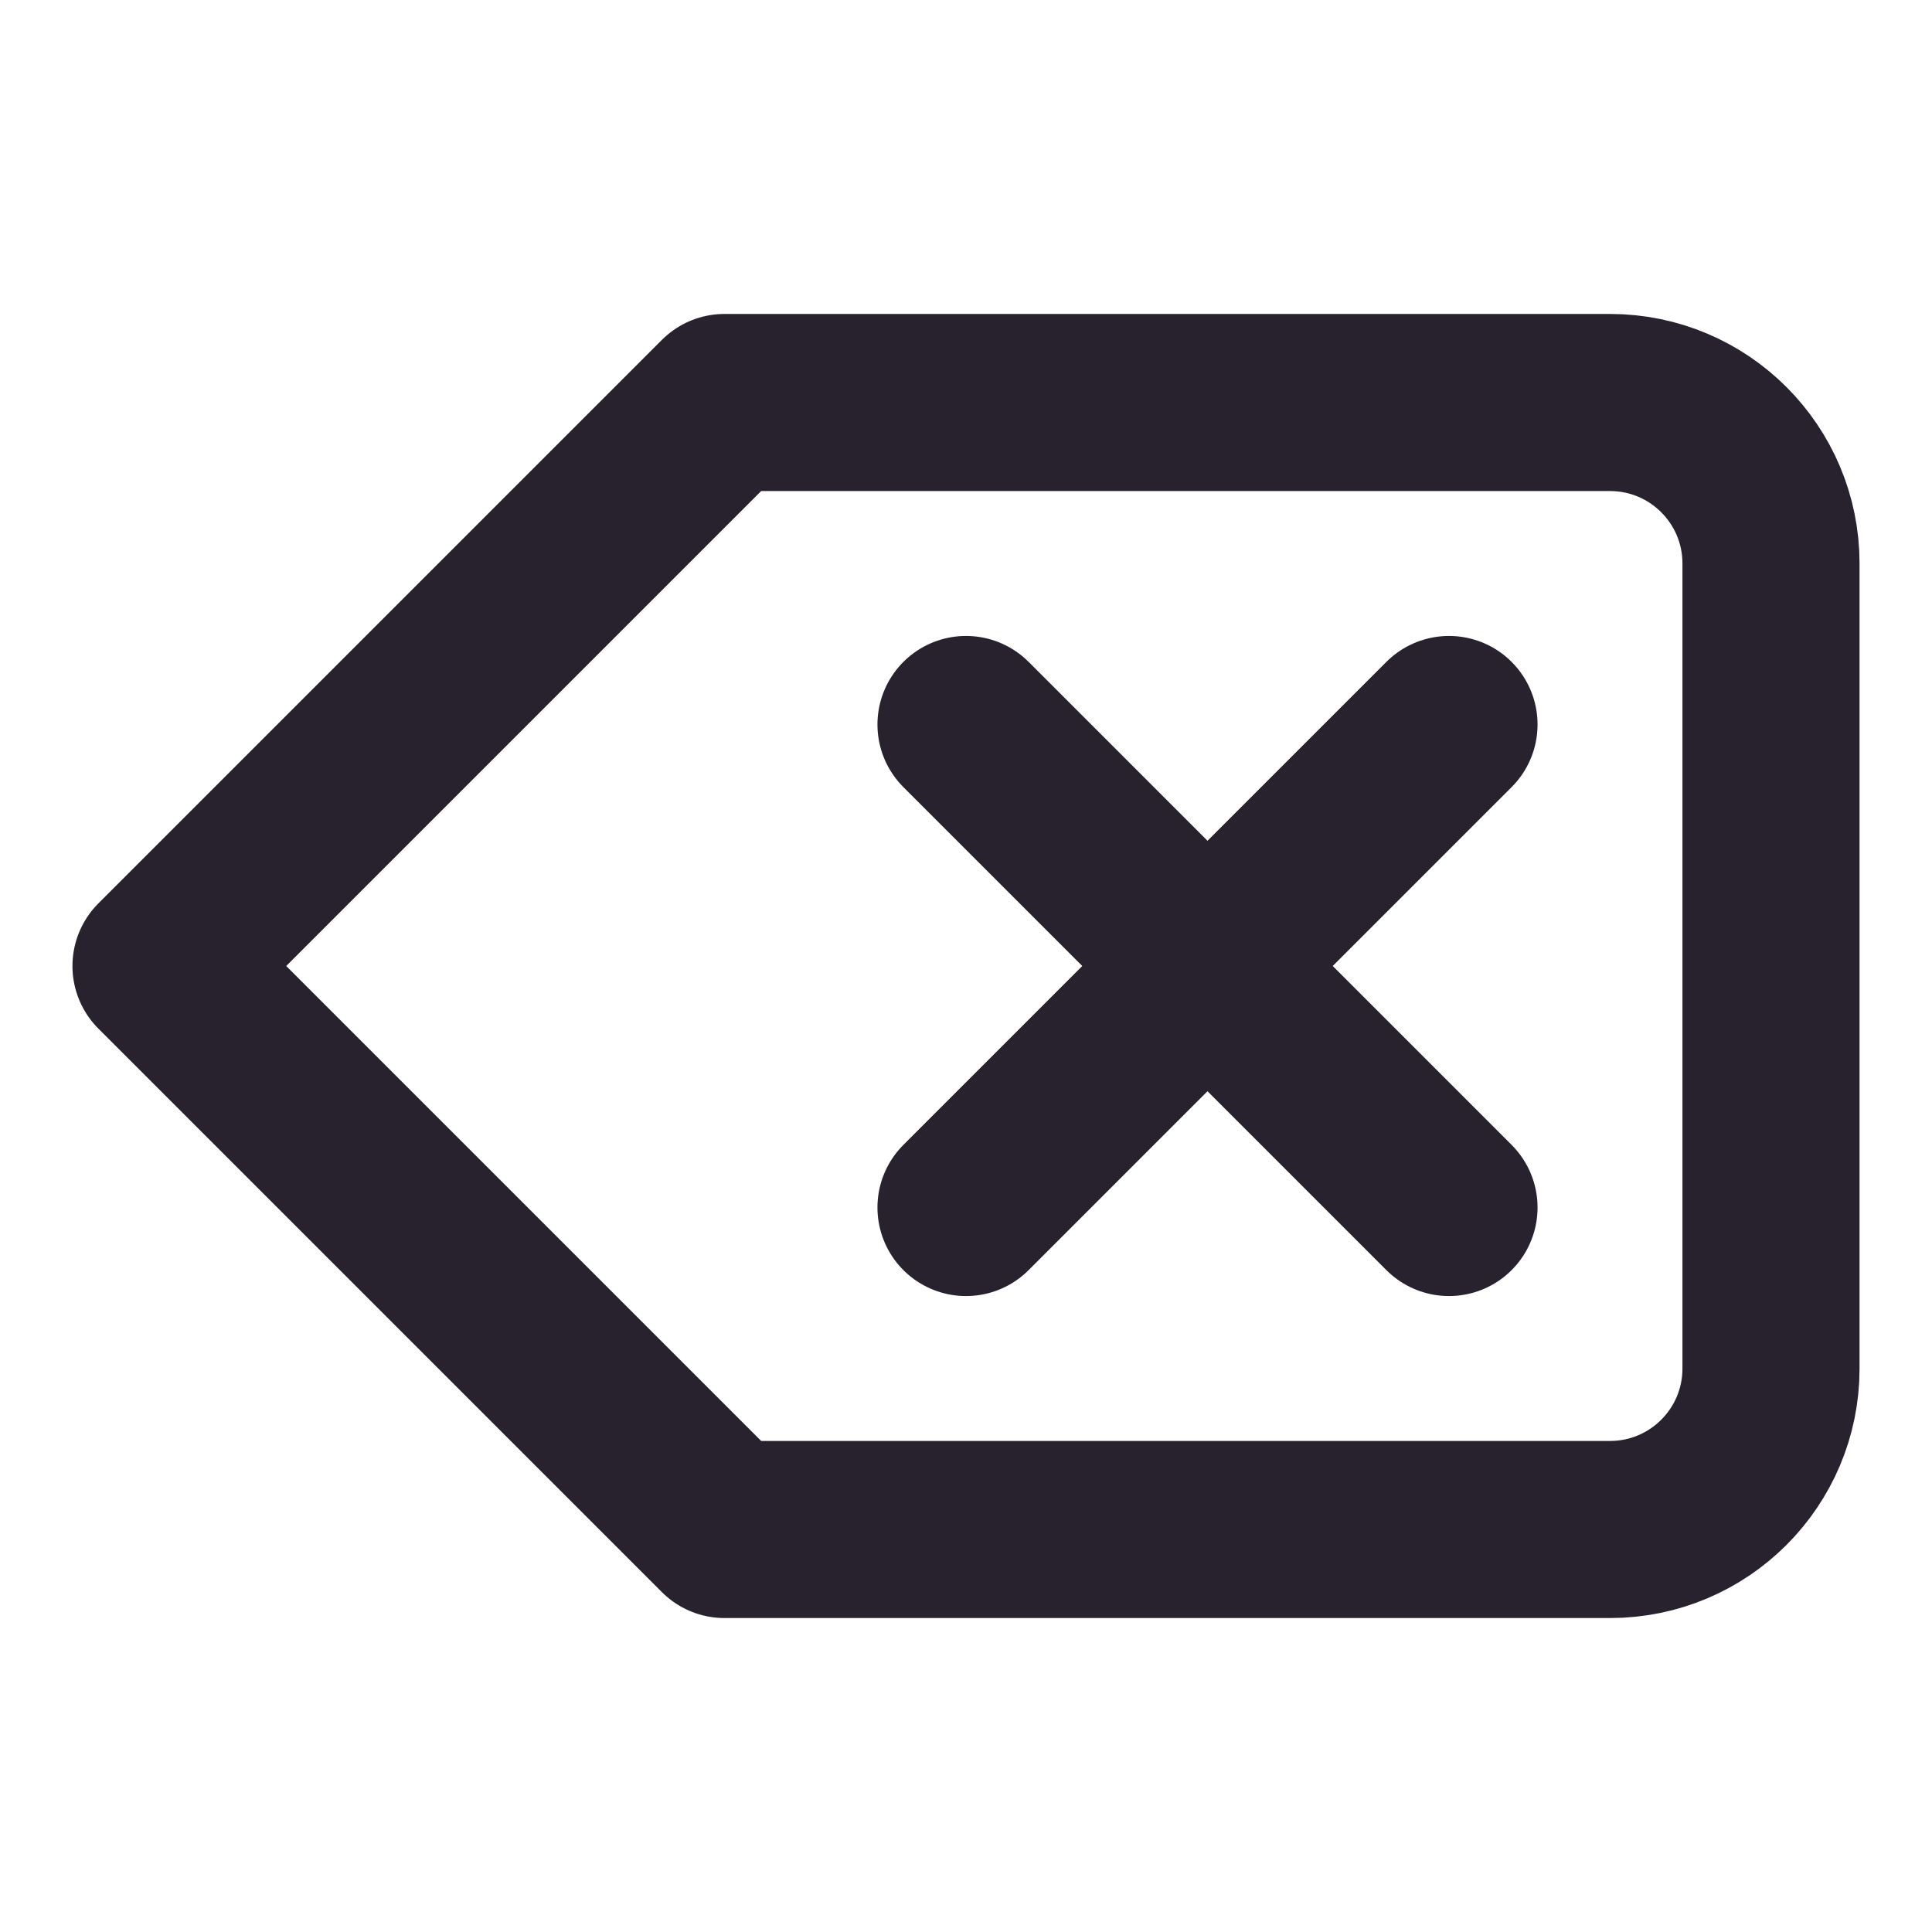
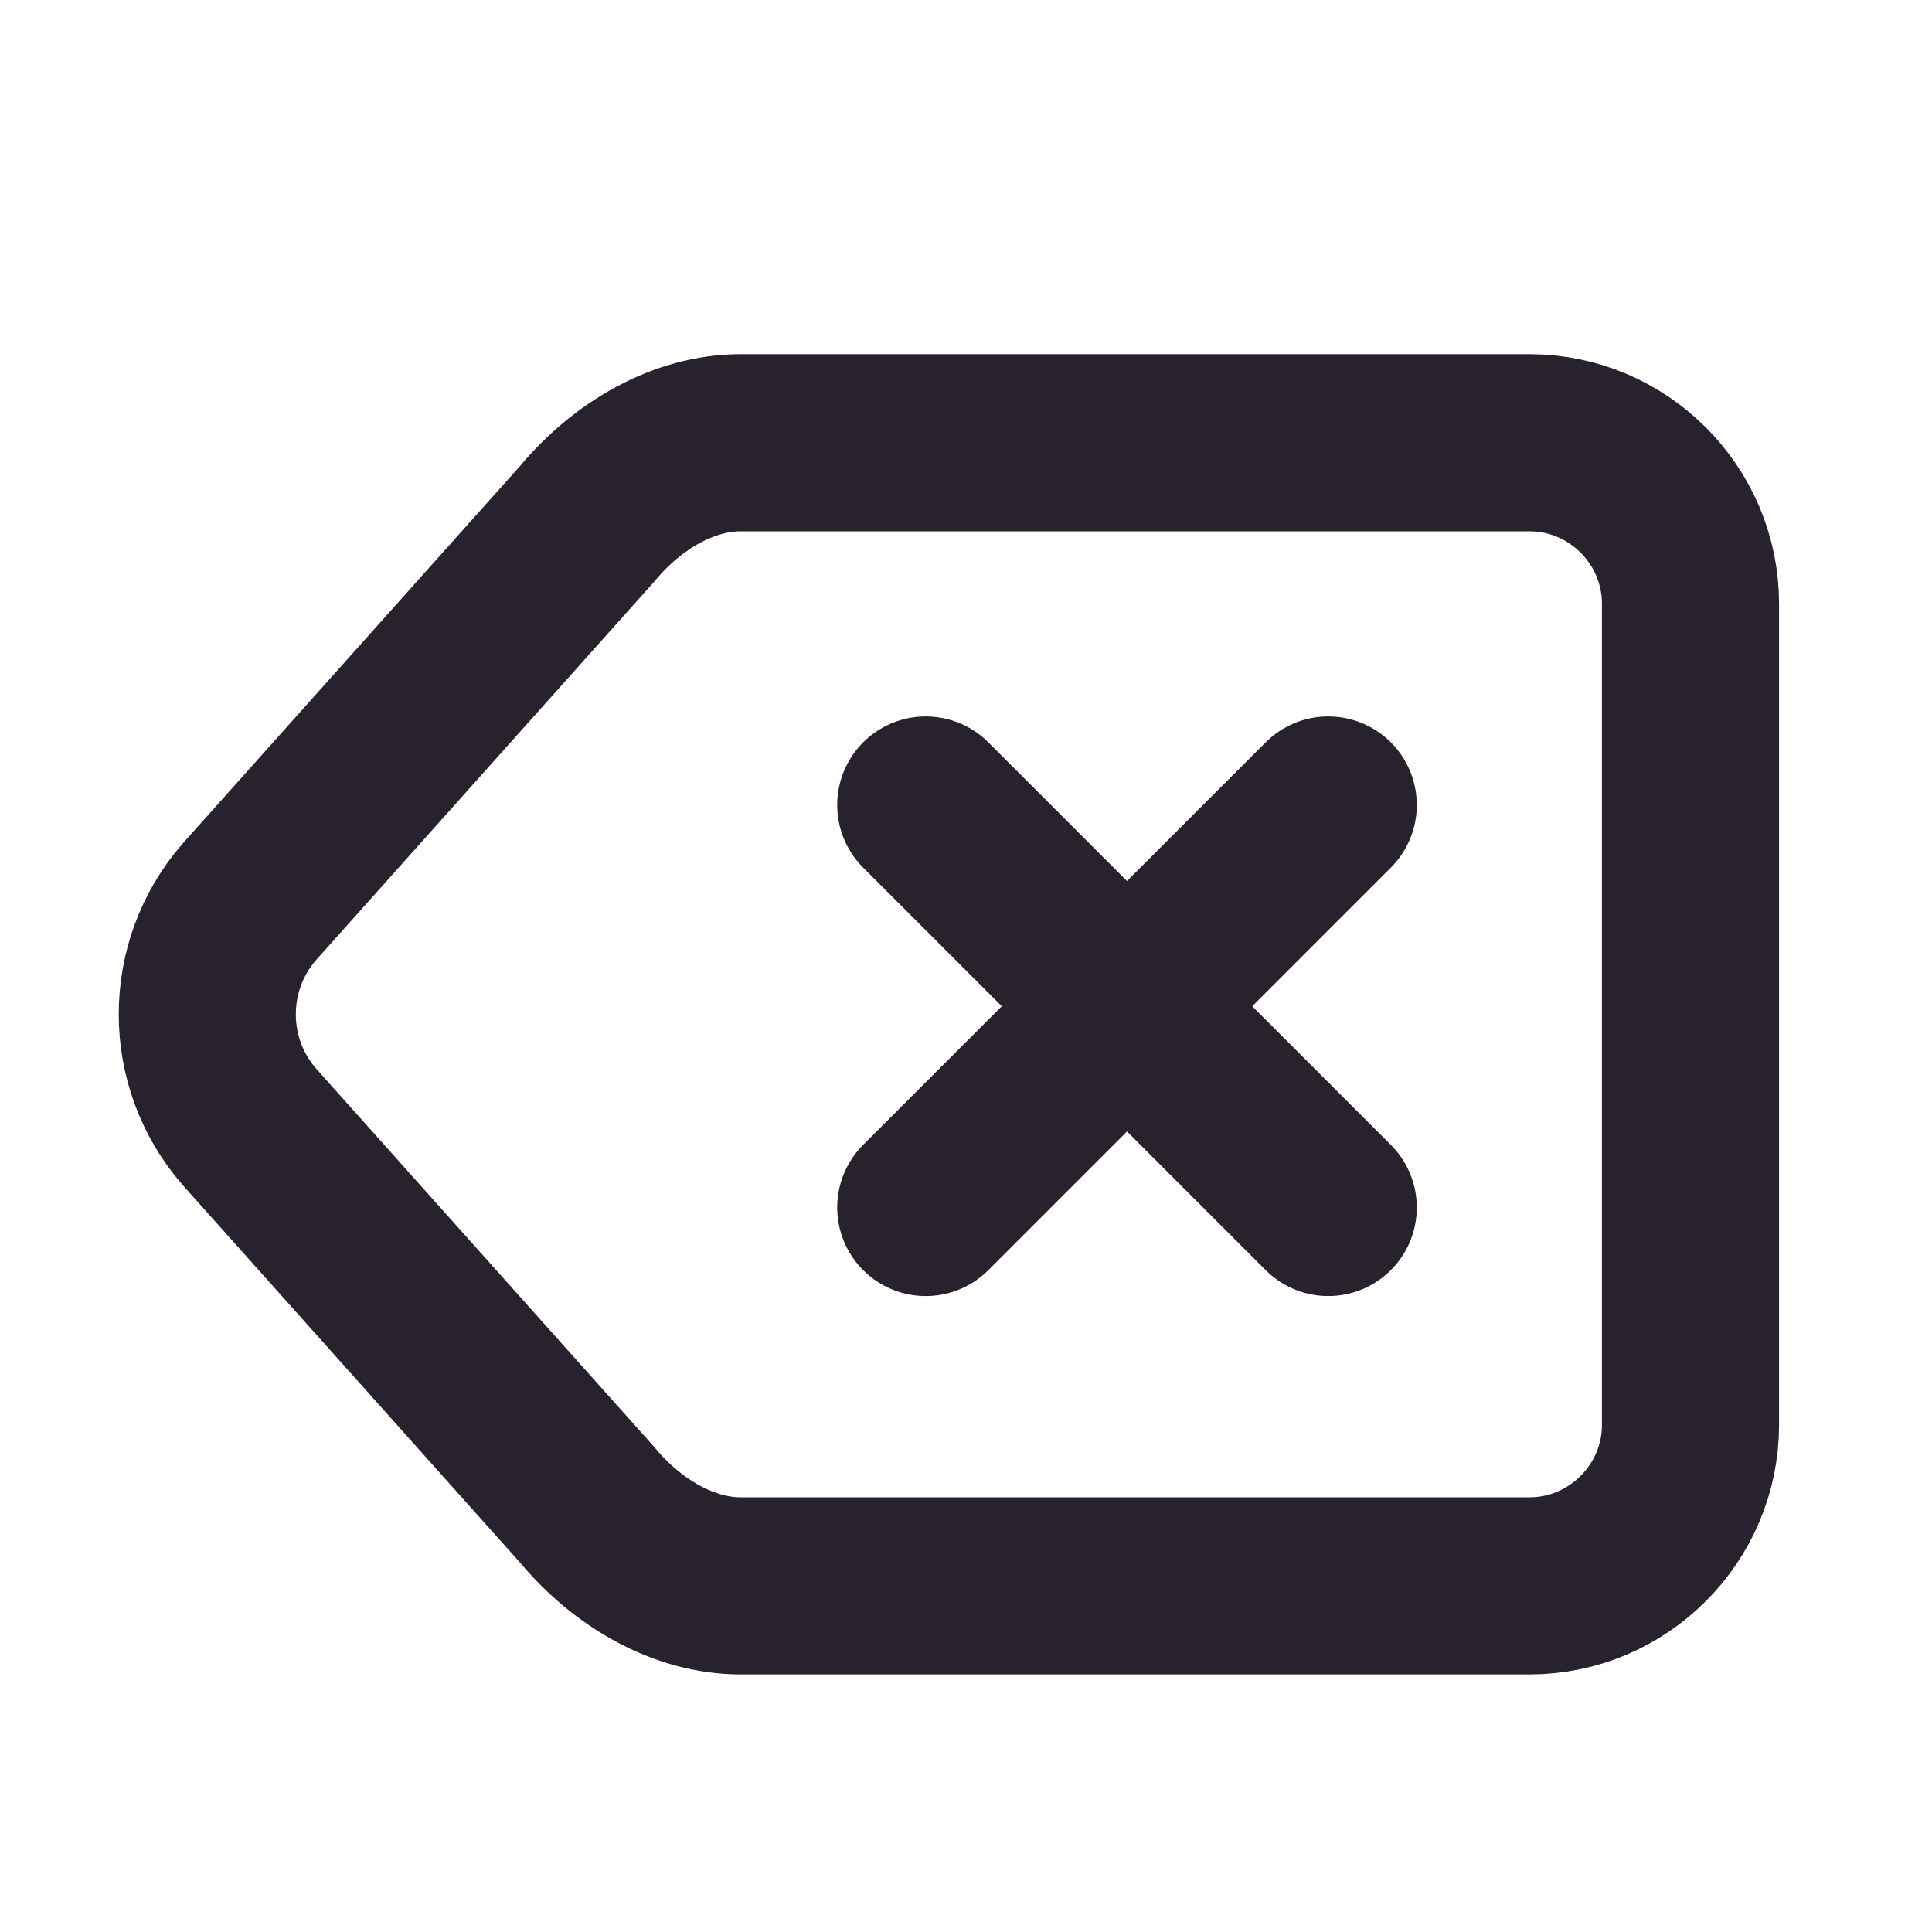
<svg xmlns="http://www.w3.org/2000/svg" width="24" height="24" viewBox="0 0 24 24" fill="none" stroke="#27222D" stroke-width="2.2" stroke-linecap="round" stroke-linejoin="round">
-   <path d="M20 5H9l-7 7 7 7h11a2 2 0 0 0 2-2V7a2 2 0 0 0-2-2Z" />
-   <path d="m18 9-6 6" />
-   <path d="m12 9 6 6" />
+   <path d="M9.2 5.5C8.5 5.5 7.8 5.9 7.3 6.5L3.1 11.2C2.4 12 2.4 13.2 3.1 14L7.3 18.7C7.8 19.3 8.5 19.7 9.2 19.7H19C20.1 19.7 21 18.8 21 17.7V7.5C21 6.4 20.1 5.5 19 5.5H9.2Z" />
+   <line x1="11.5" y1="10" x2="16.5" y2="15" />
+   <line x1="16.5" y1="10" x2="11.5" y2="15" />
</svg>
